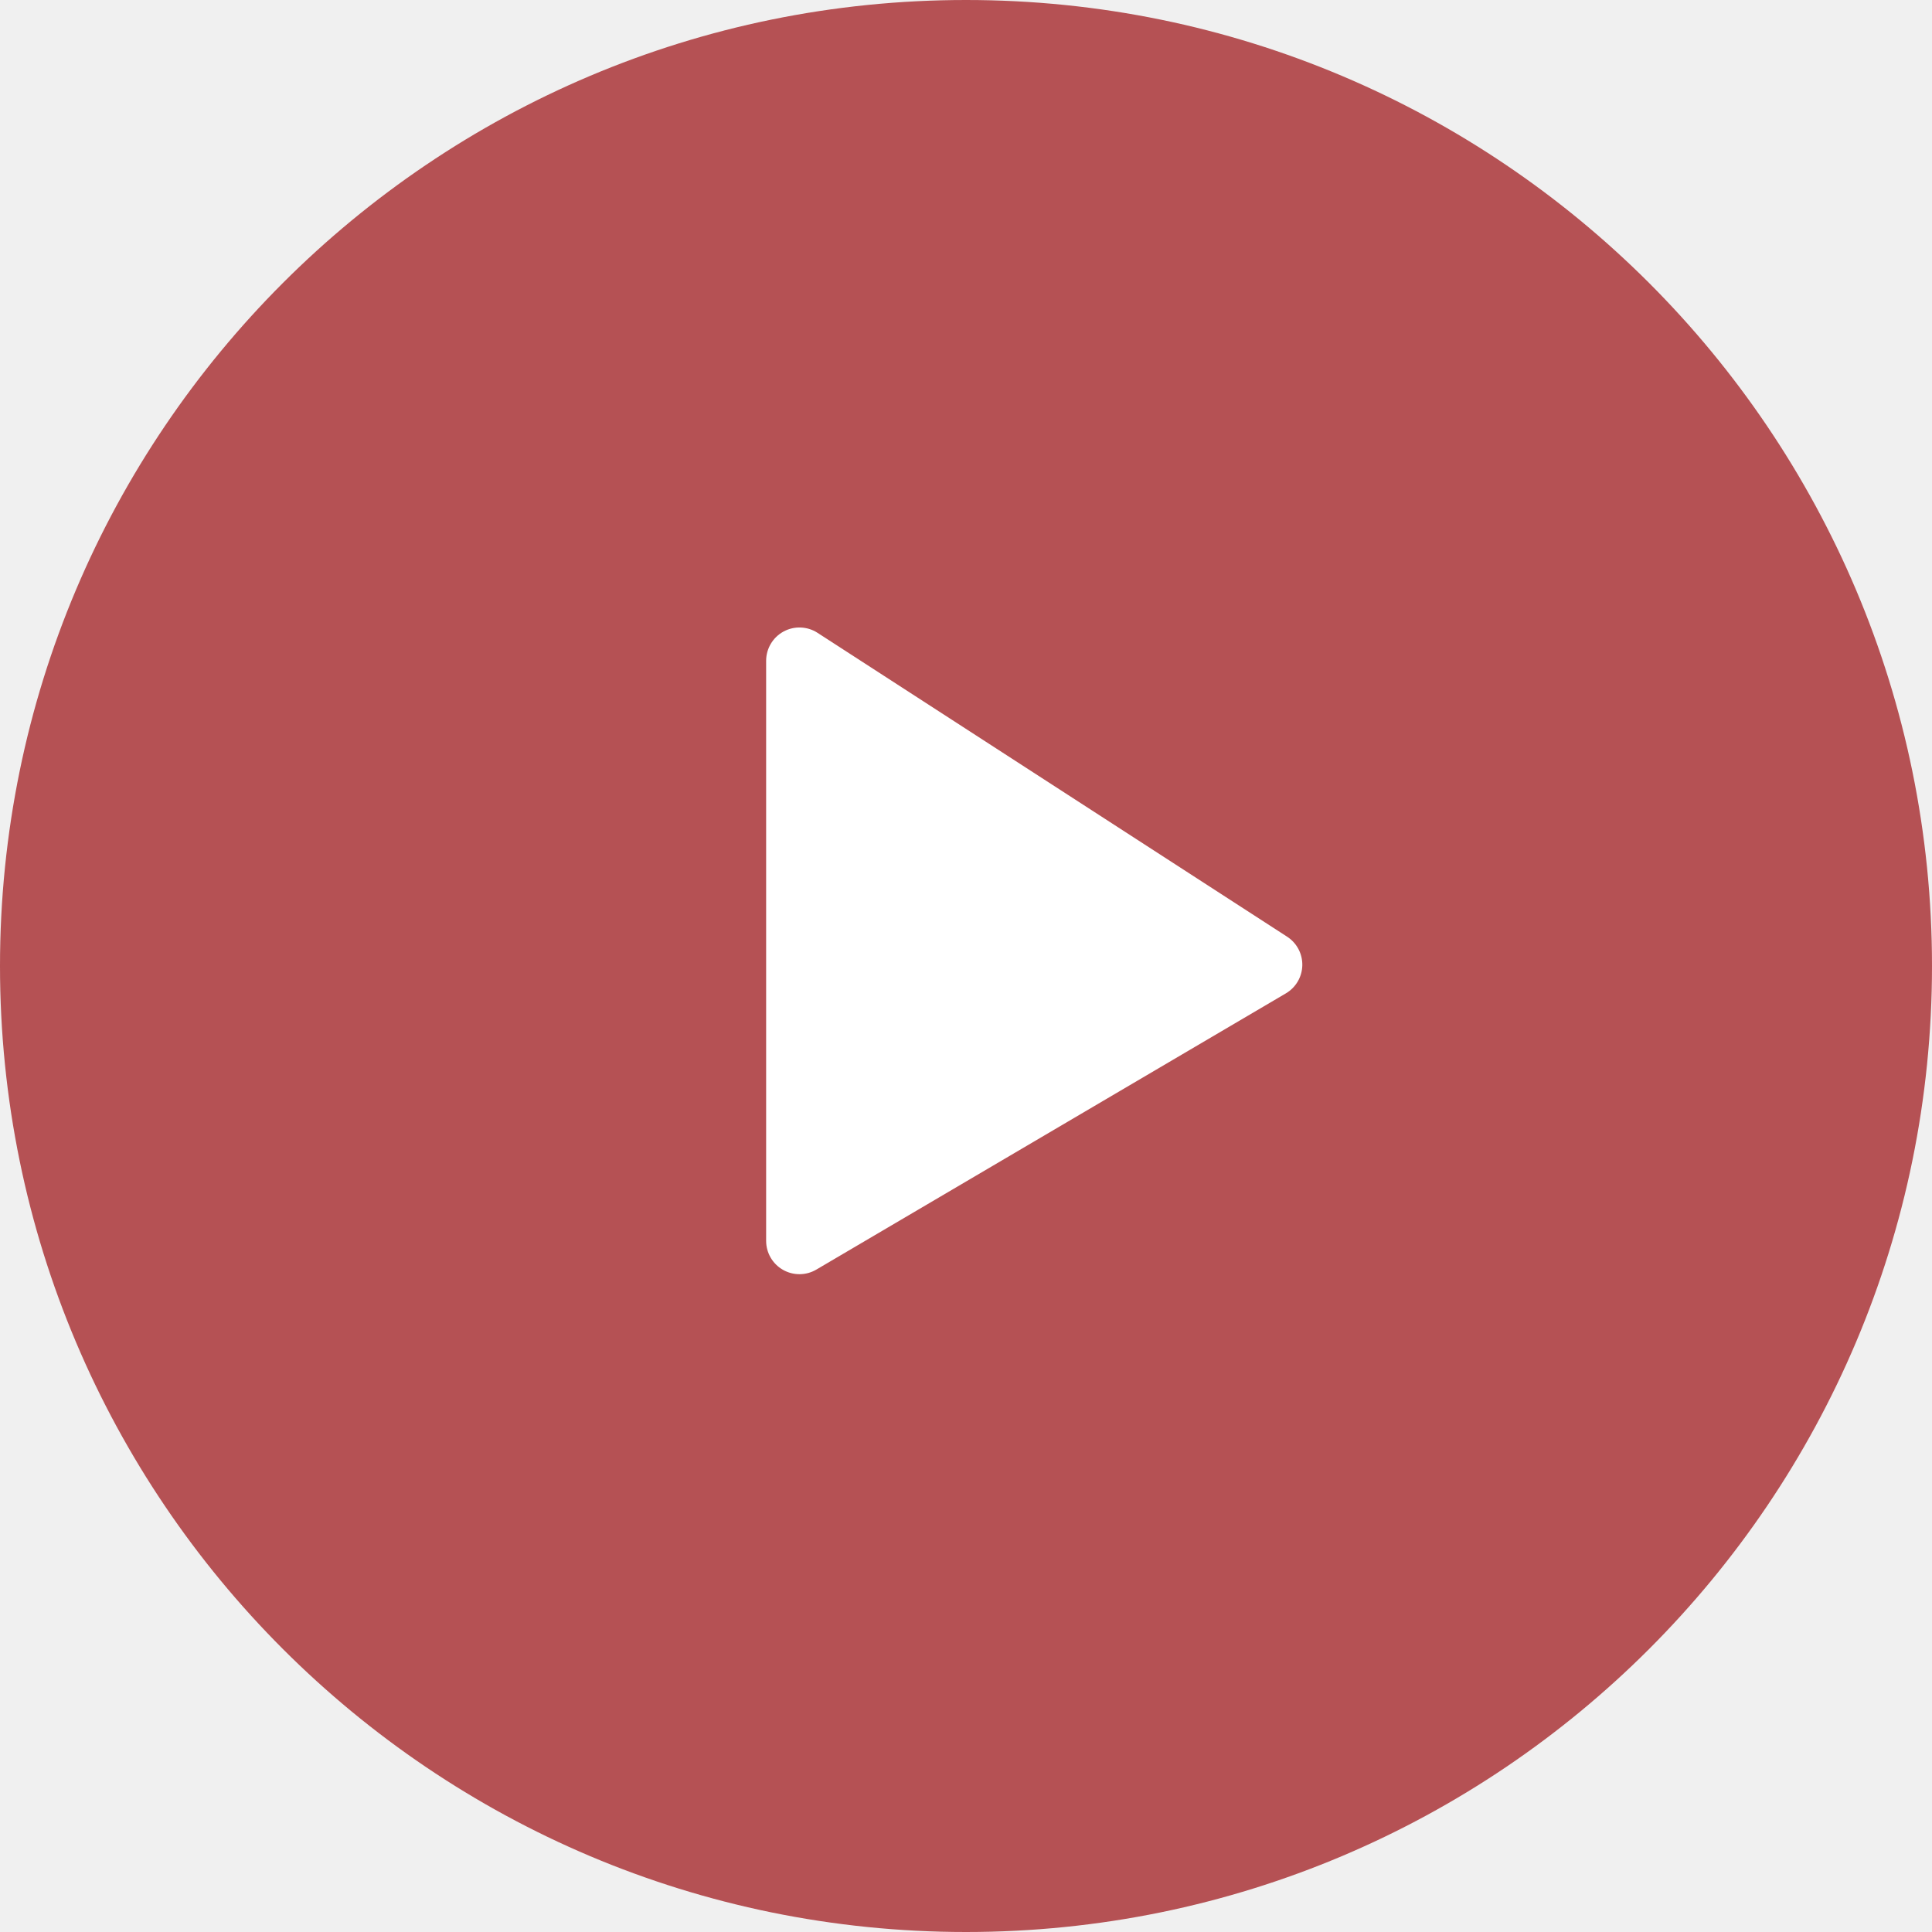
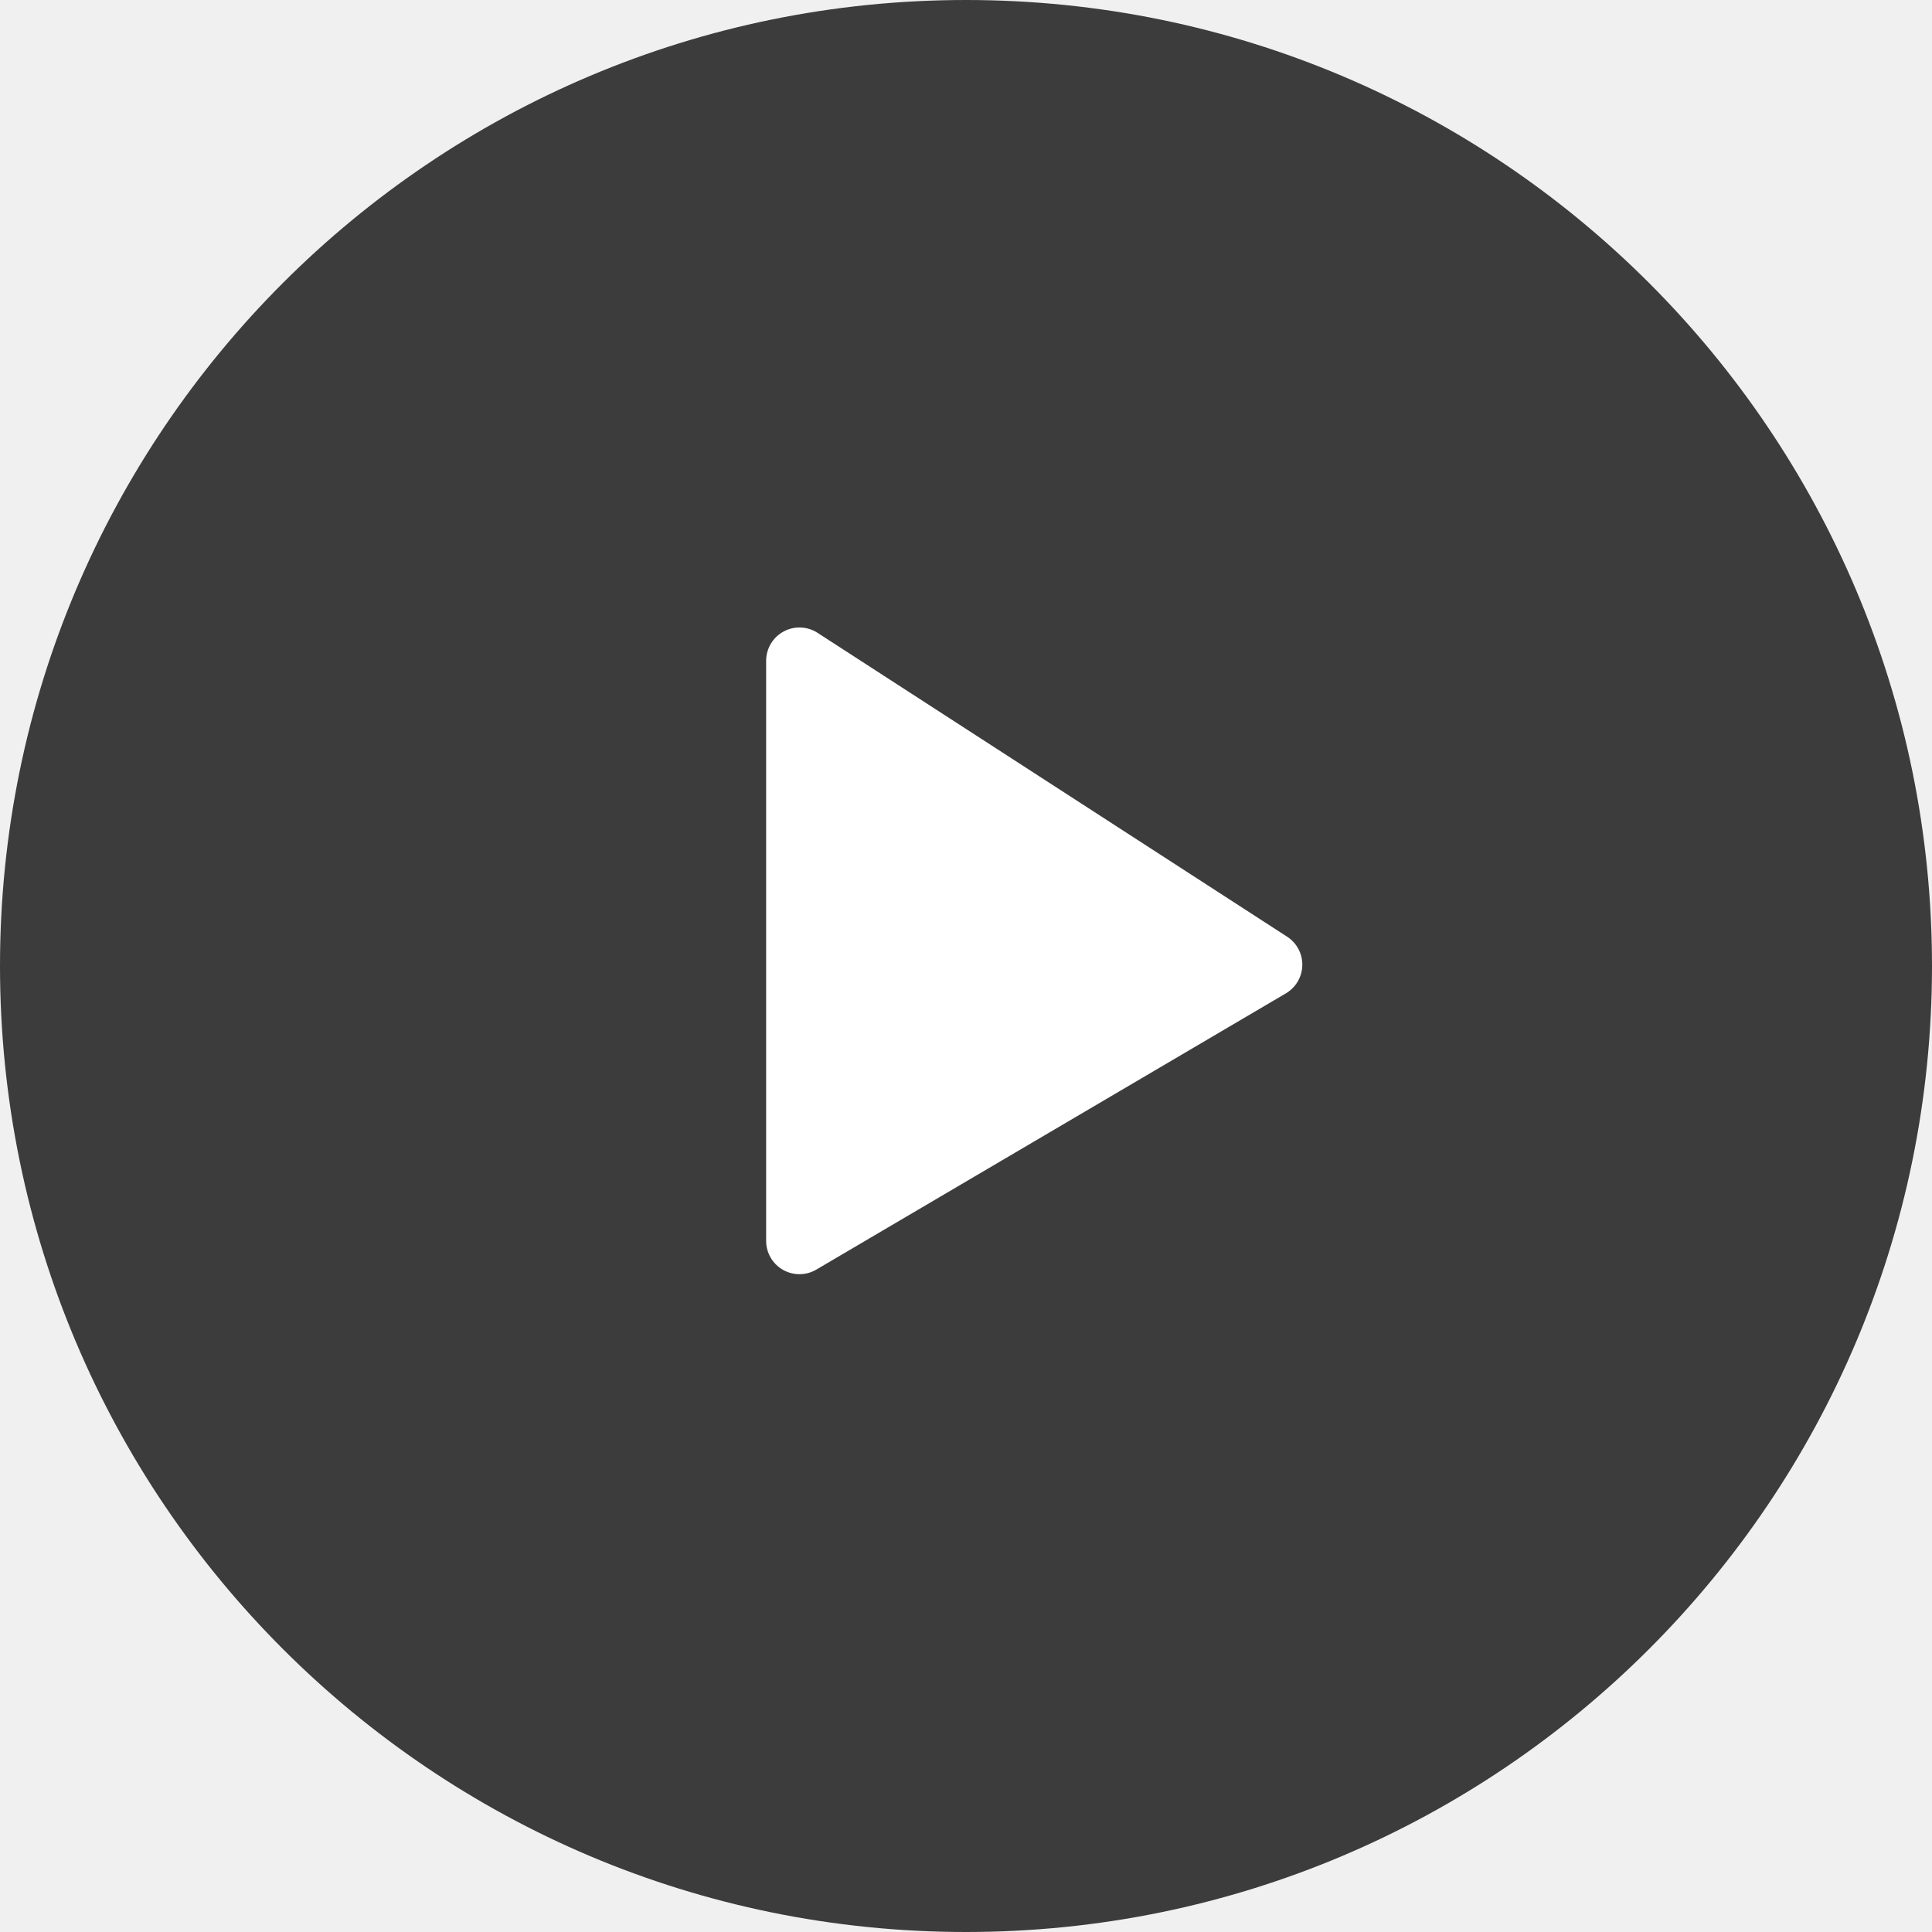
<svg xmlns="http://www.w3.org/2000/svg" width="58" height="58" viewBox="0 0 58 58" fill="none">
-   <circle cx="29" cy="29" r="29" fill="#A21D21" fill-opacity=".75" />
+   <circle cx="29" cy="29" r="29" fill="currentColor" fill-opacity=".75" />
  <path d="M23 37.252V19.838a1 1 0 011.543-.84L38.64 28.12a1 1 0 01-.036 1.701l-14.097 8.293A1 1 0 0123 37.252z" fill="#fff" />
</svg>
